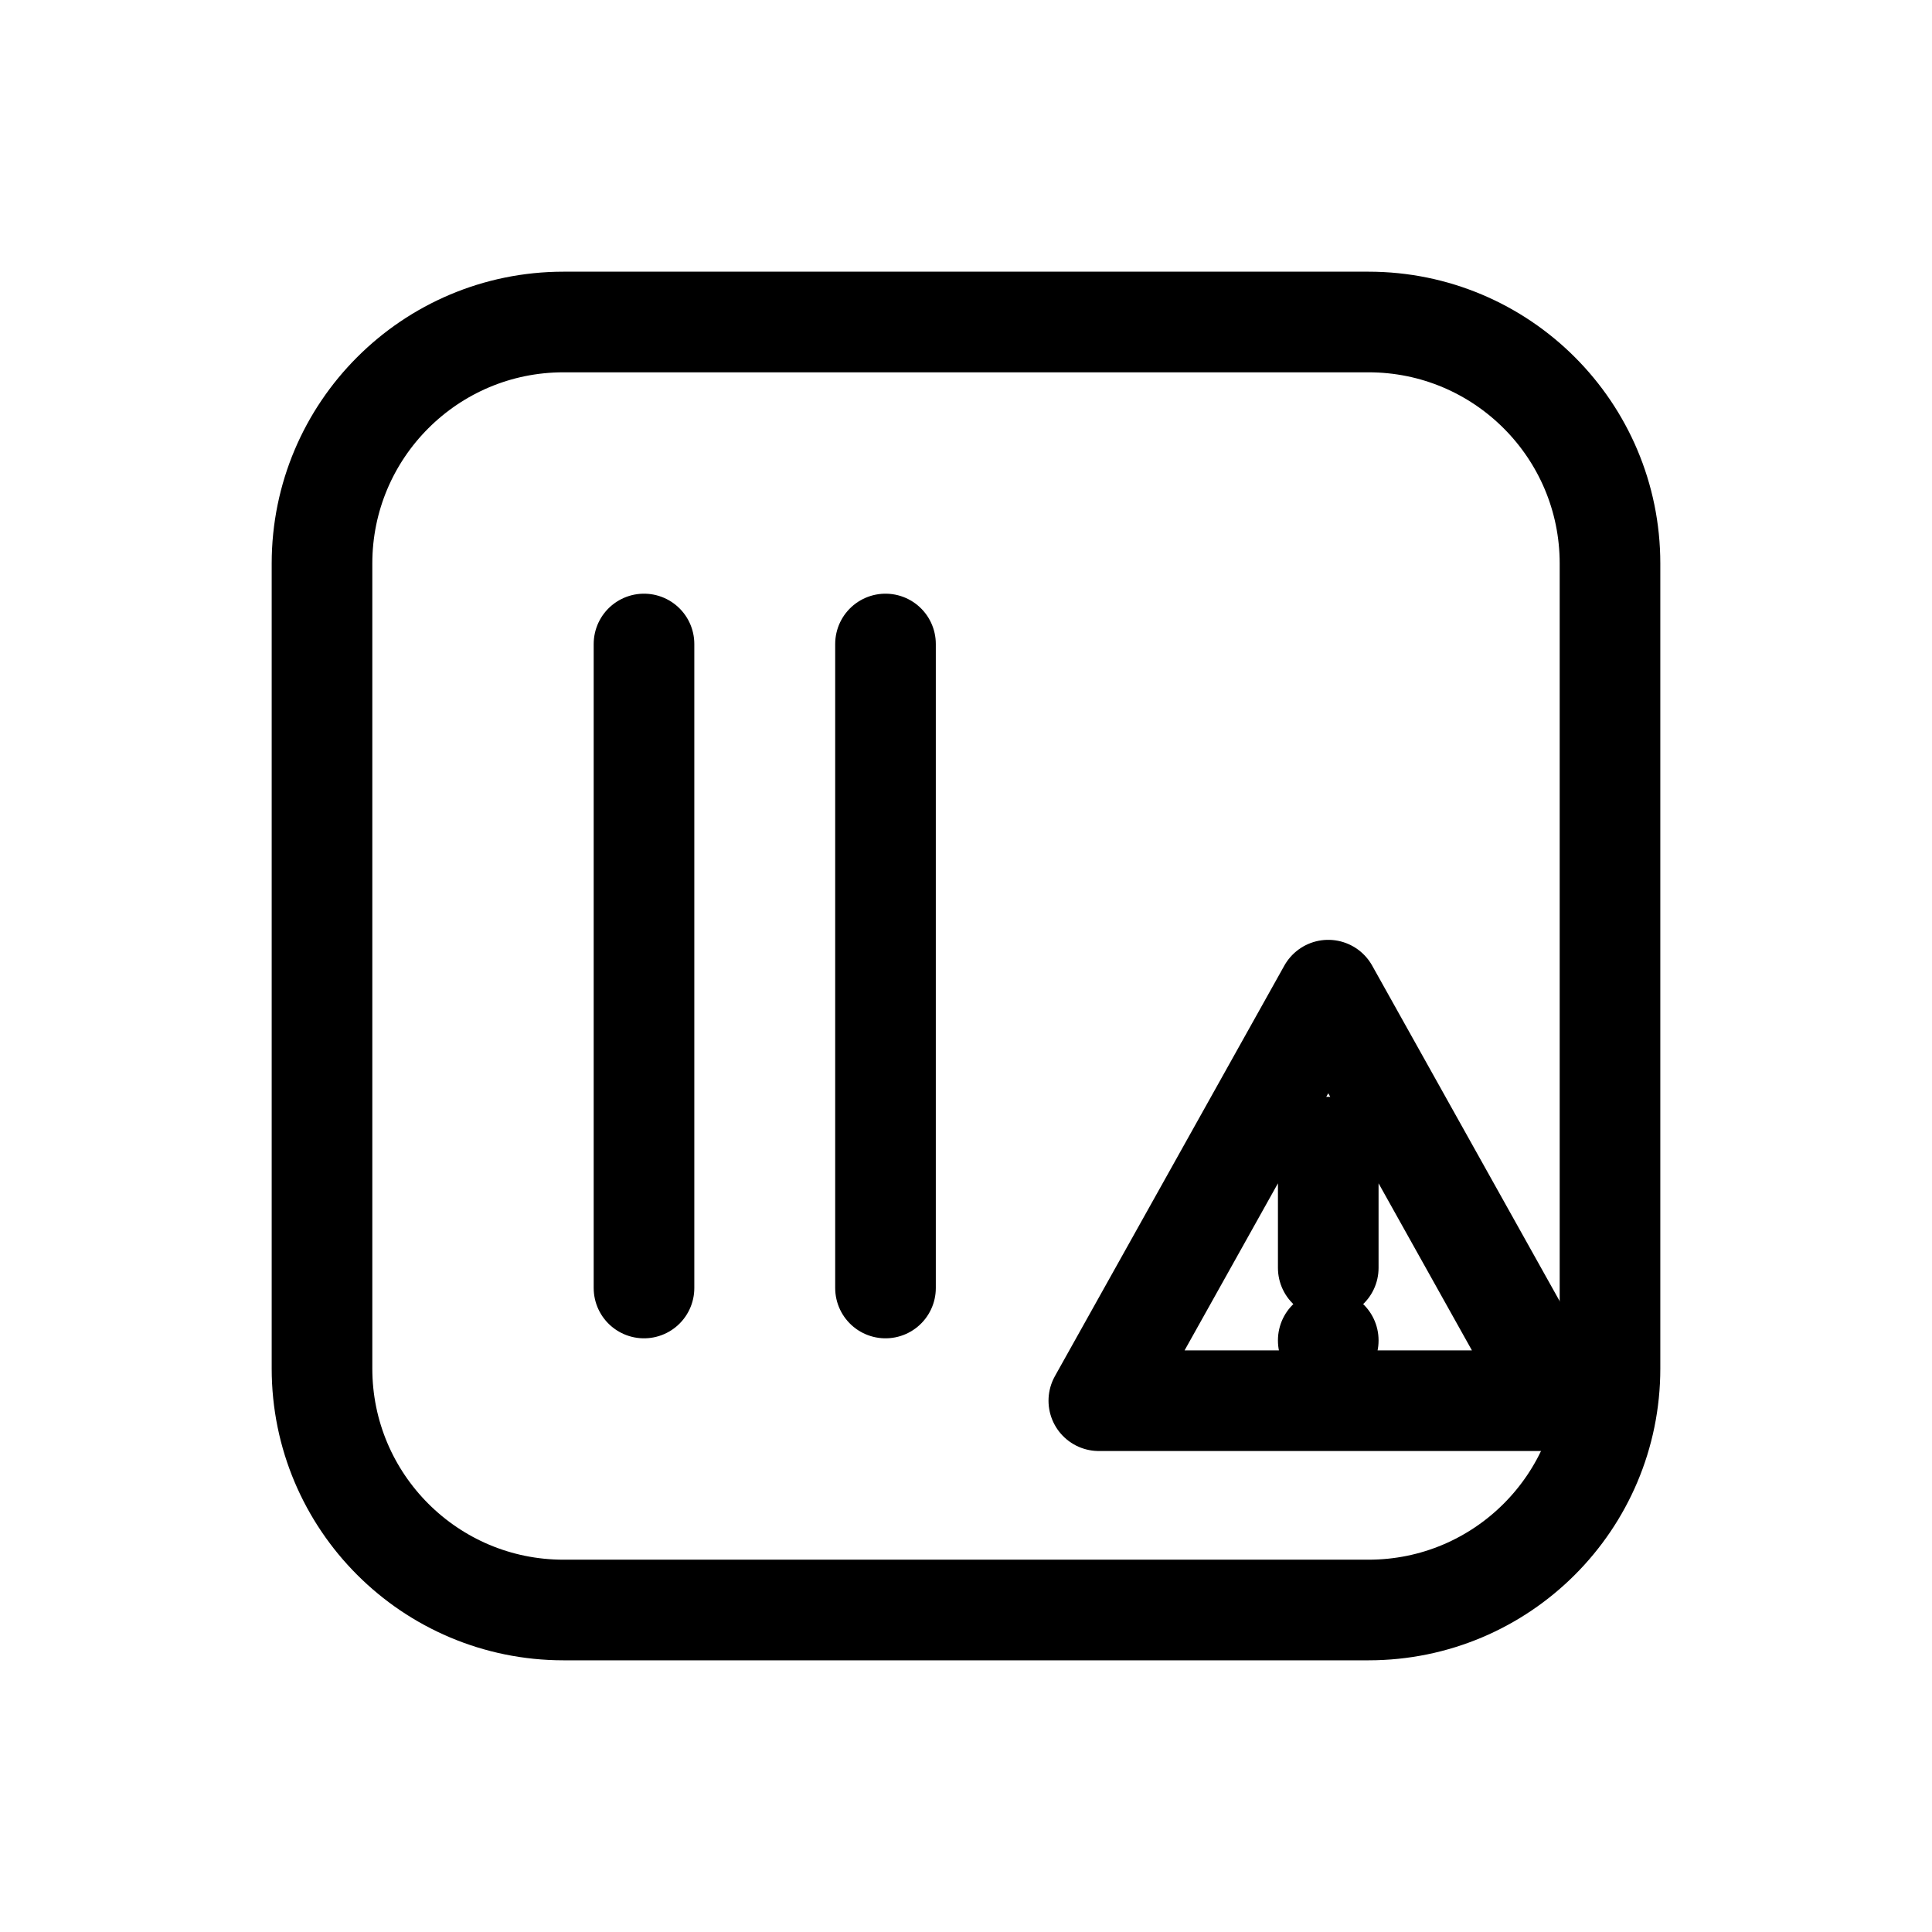
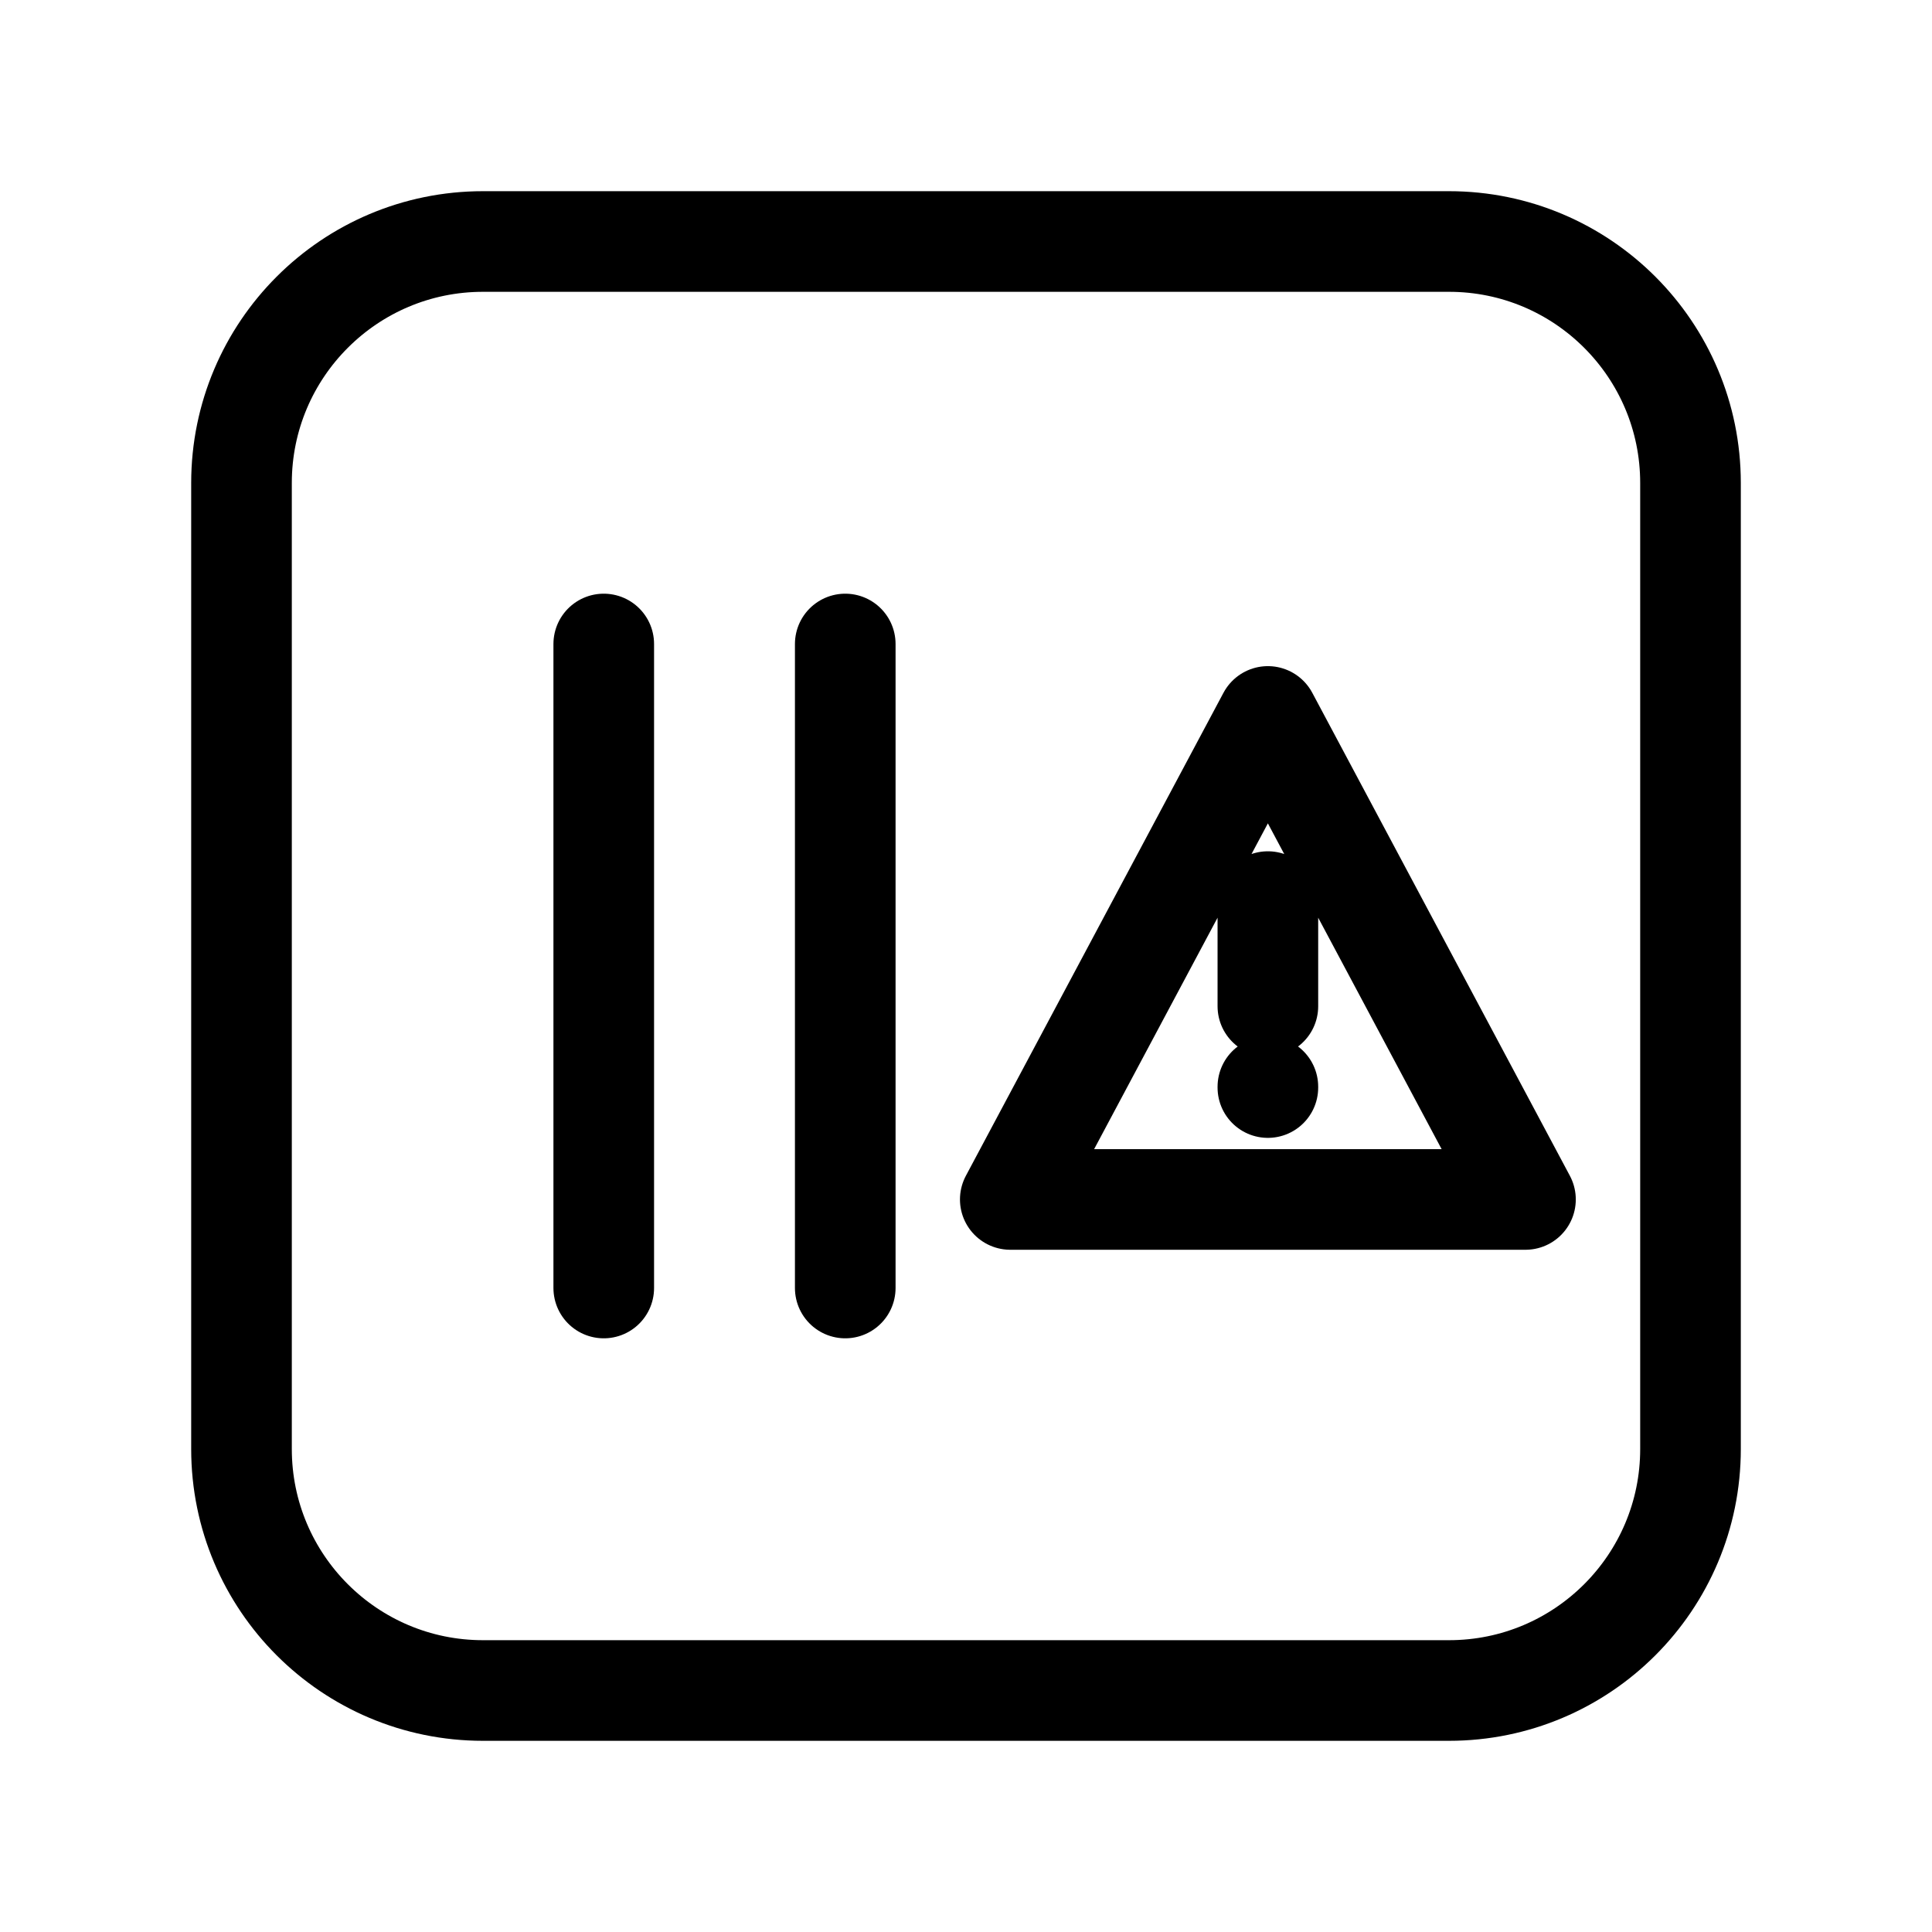
<svg xmlns="http://www.w3.org/2000/svg" viewBox="0 0 24 24" fill="none" stroke="currentColor" stroke-width="1.25" stroke-linecap="round" stroke-linejoin="round">
-   <path d="M7 4h10a3 3 0 0 1 3 3v10a3 3 0 0 1 -3 3h-10a3 3 0 0 1 -3 -3v-10a3 3 0 0 1 3 -3z" />
-   <path d="M8 8v8M11 8v8M16.5 12.3 l2.85 5.1 h-5.7 zM16.5 14.25 v1.5 M16.5 16.65 v0.003" />
+   <path d="M6 3h12a3 3 0 0 1 3 3v12a3 3 0 0 1-3 3H6a3 3 0 0 1-3-3V6a3 3 0 0 1 3-3z" />
+   <path d="M7.5 8v8M10.5 8v8M15.75 8.9l3.2 6h-6.4zM15.75 11.2v1.3M15.75 13.5v.01" />
</svg>
